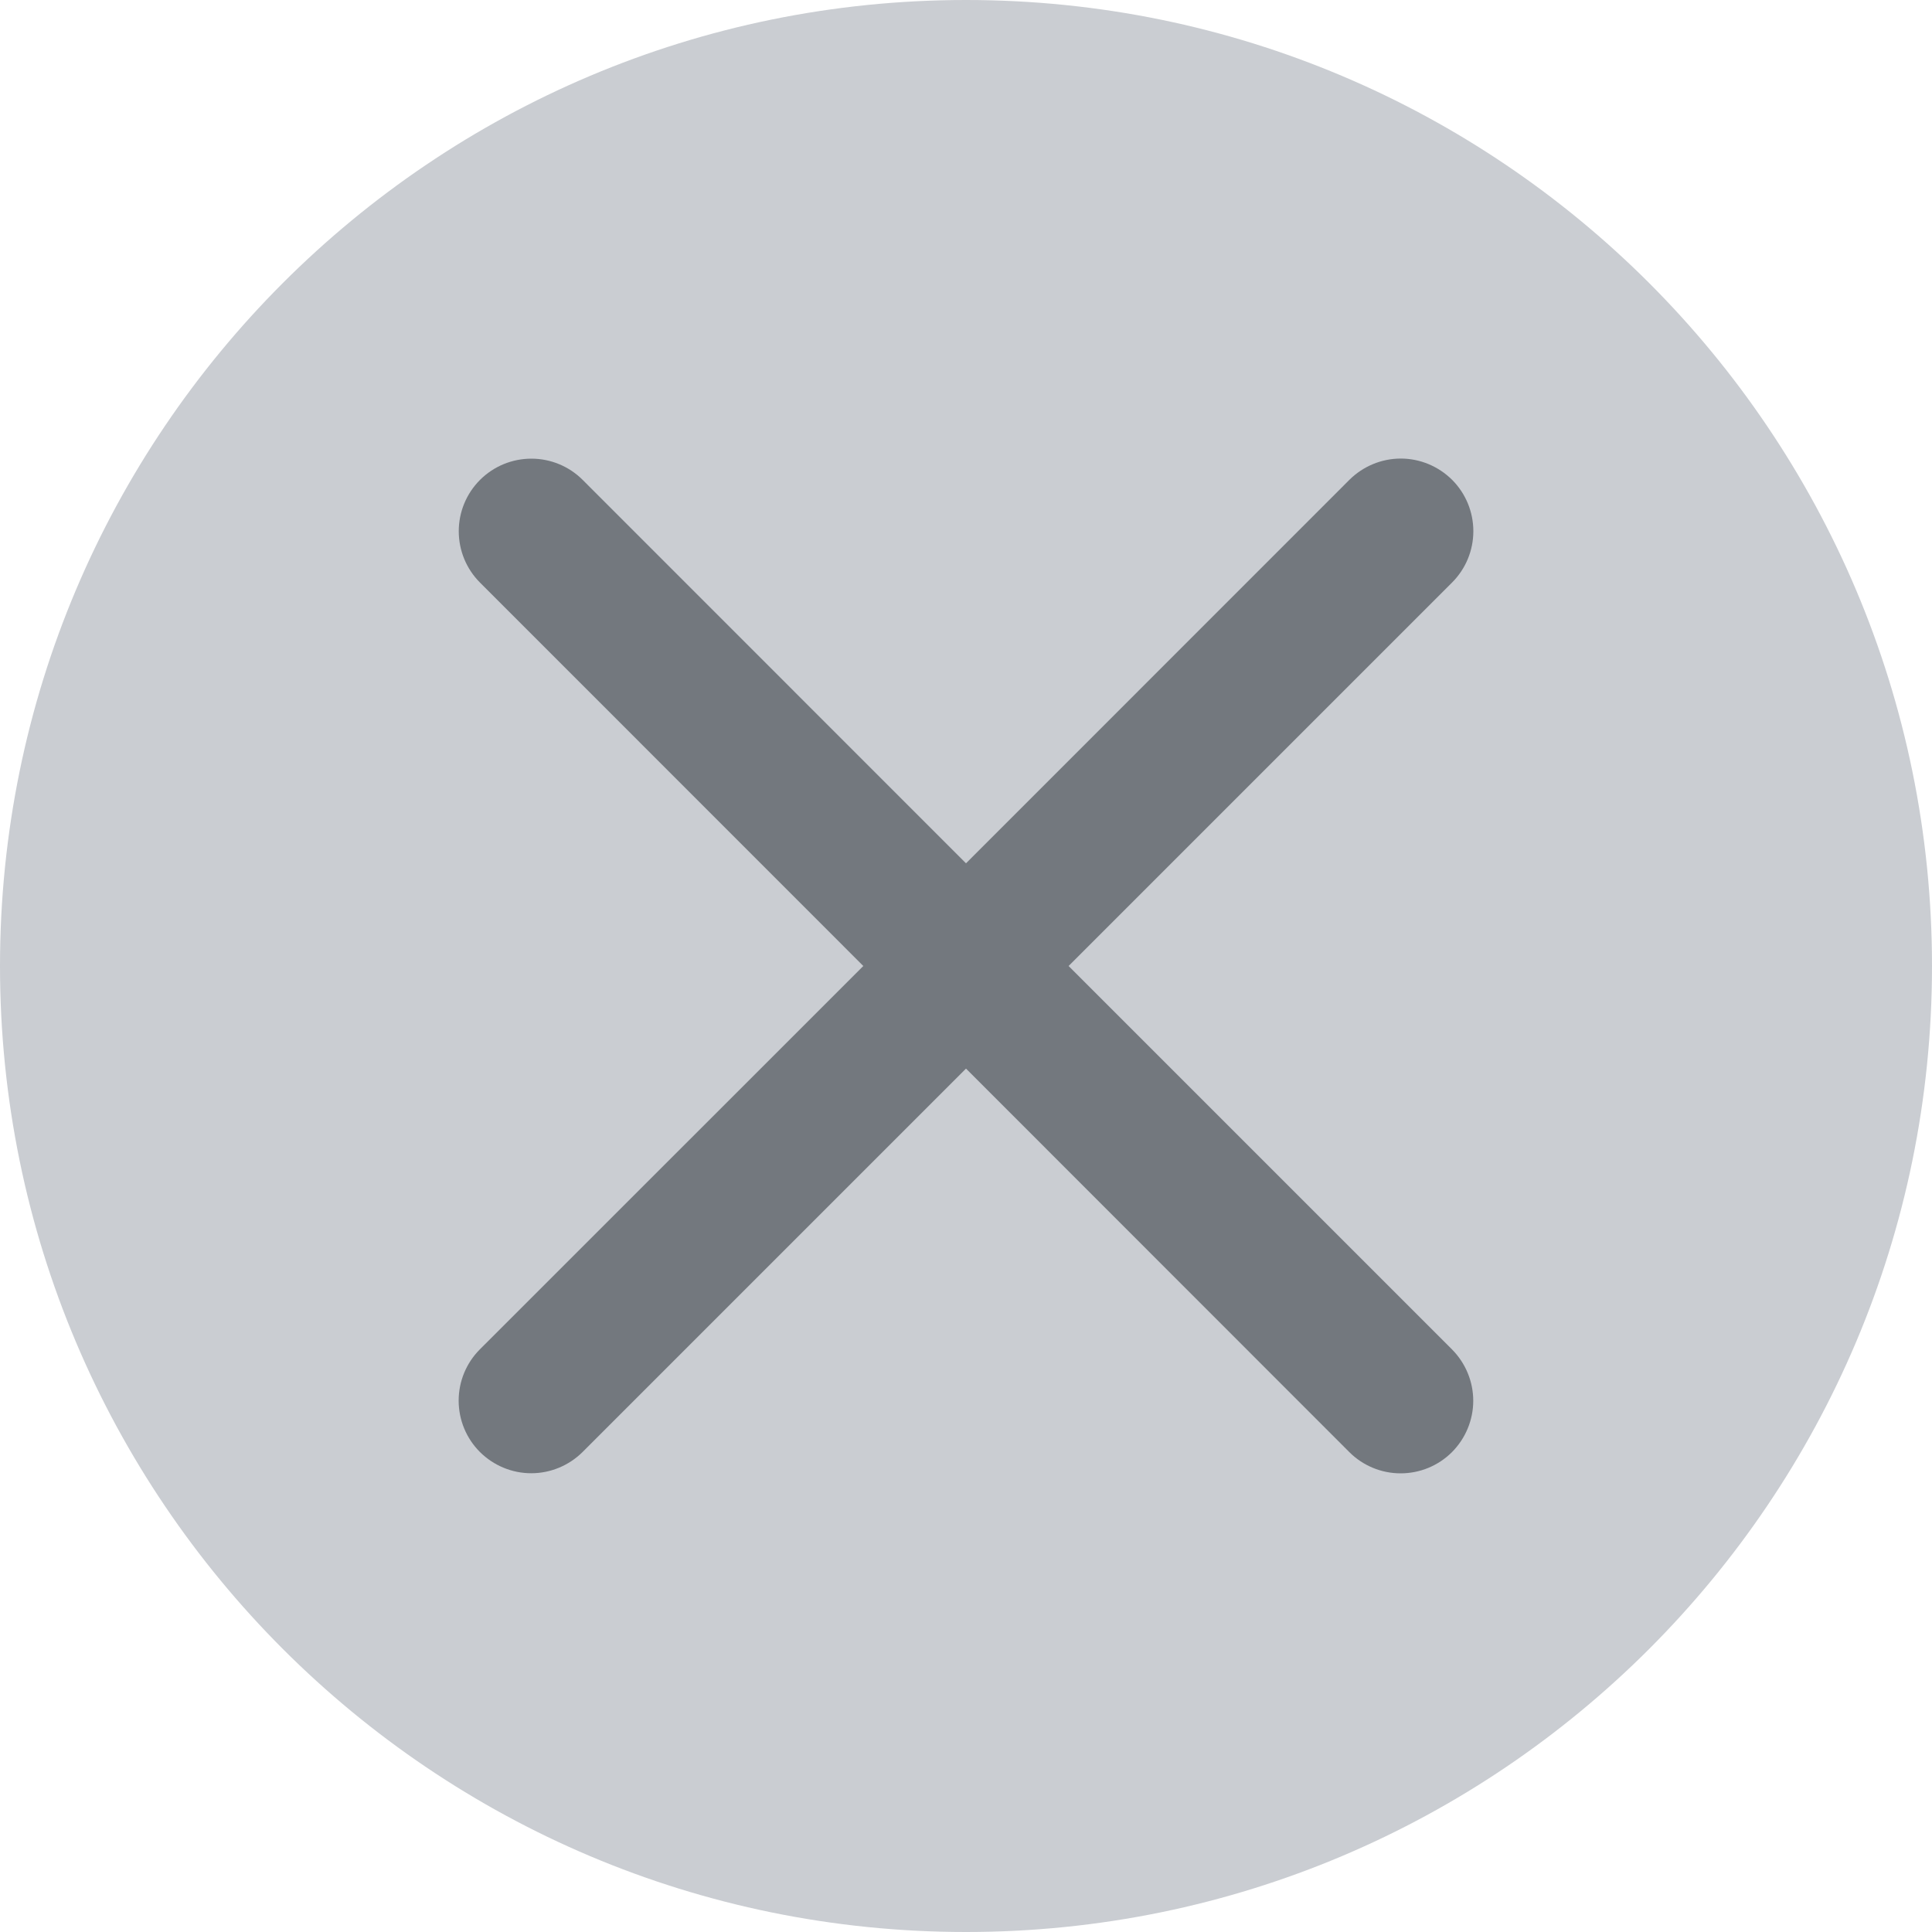
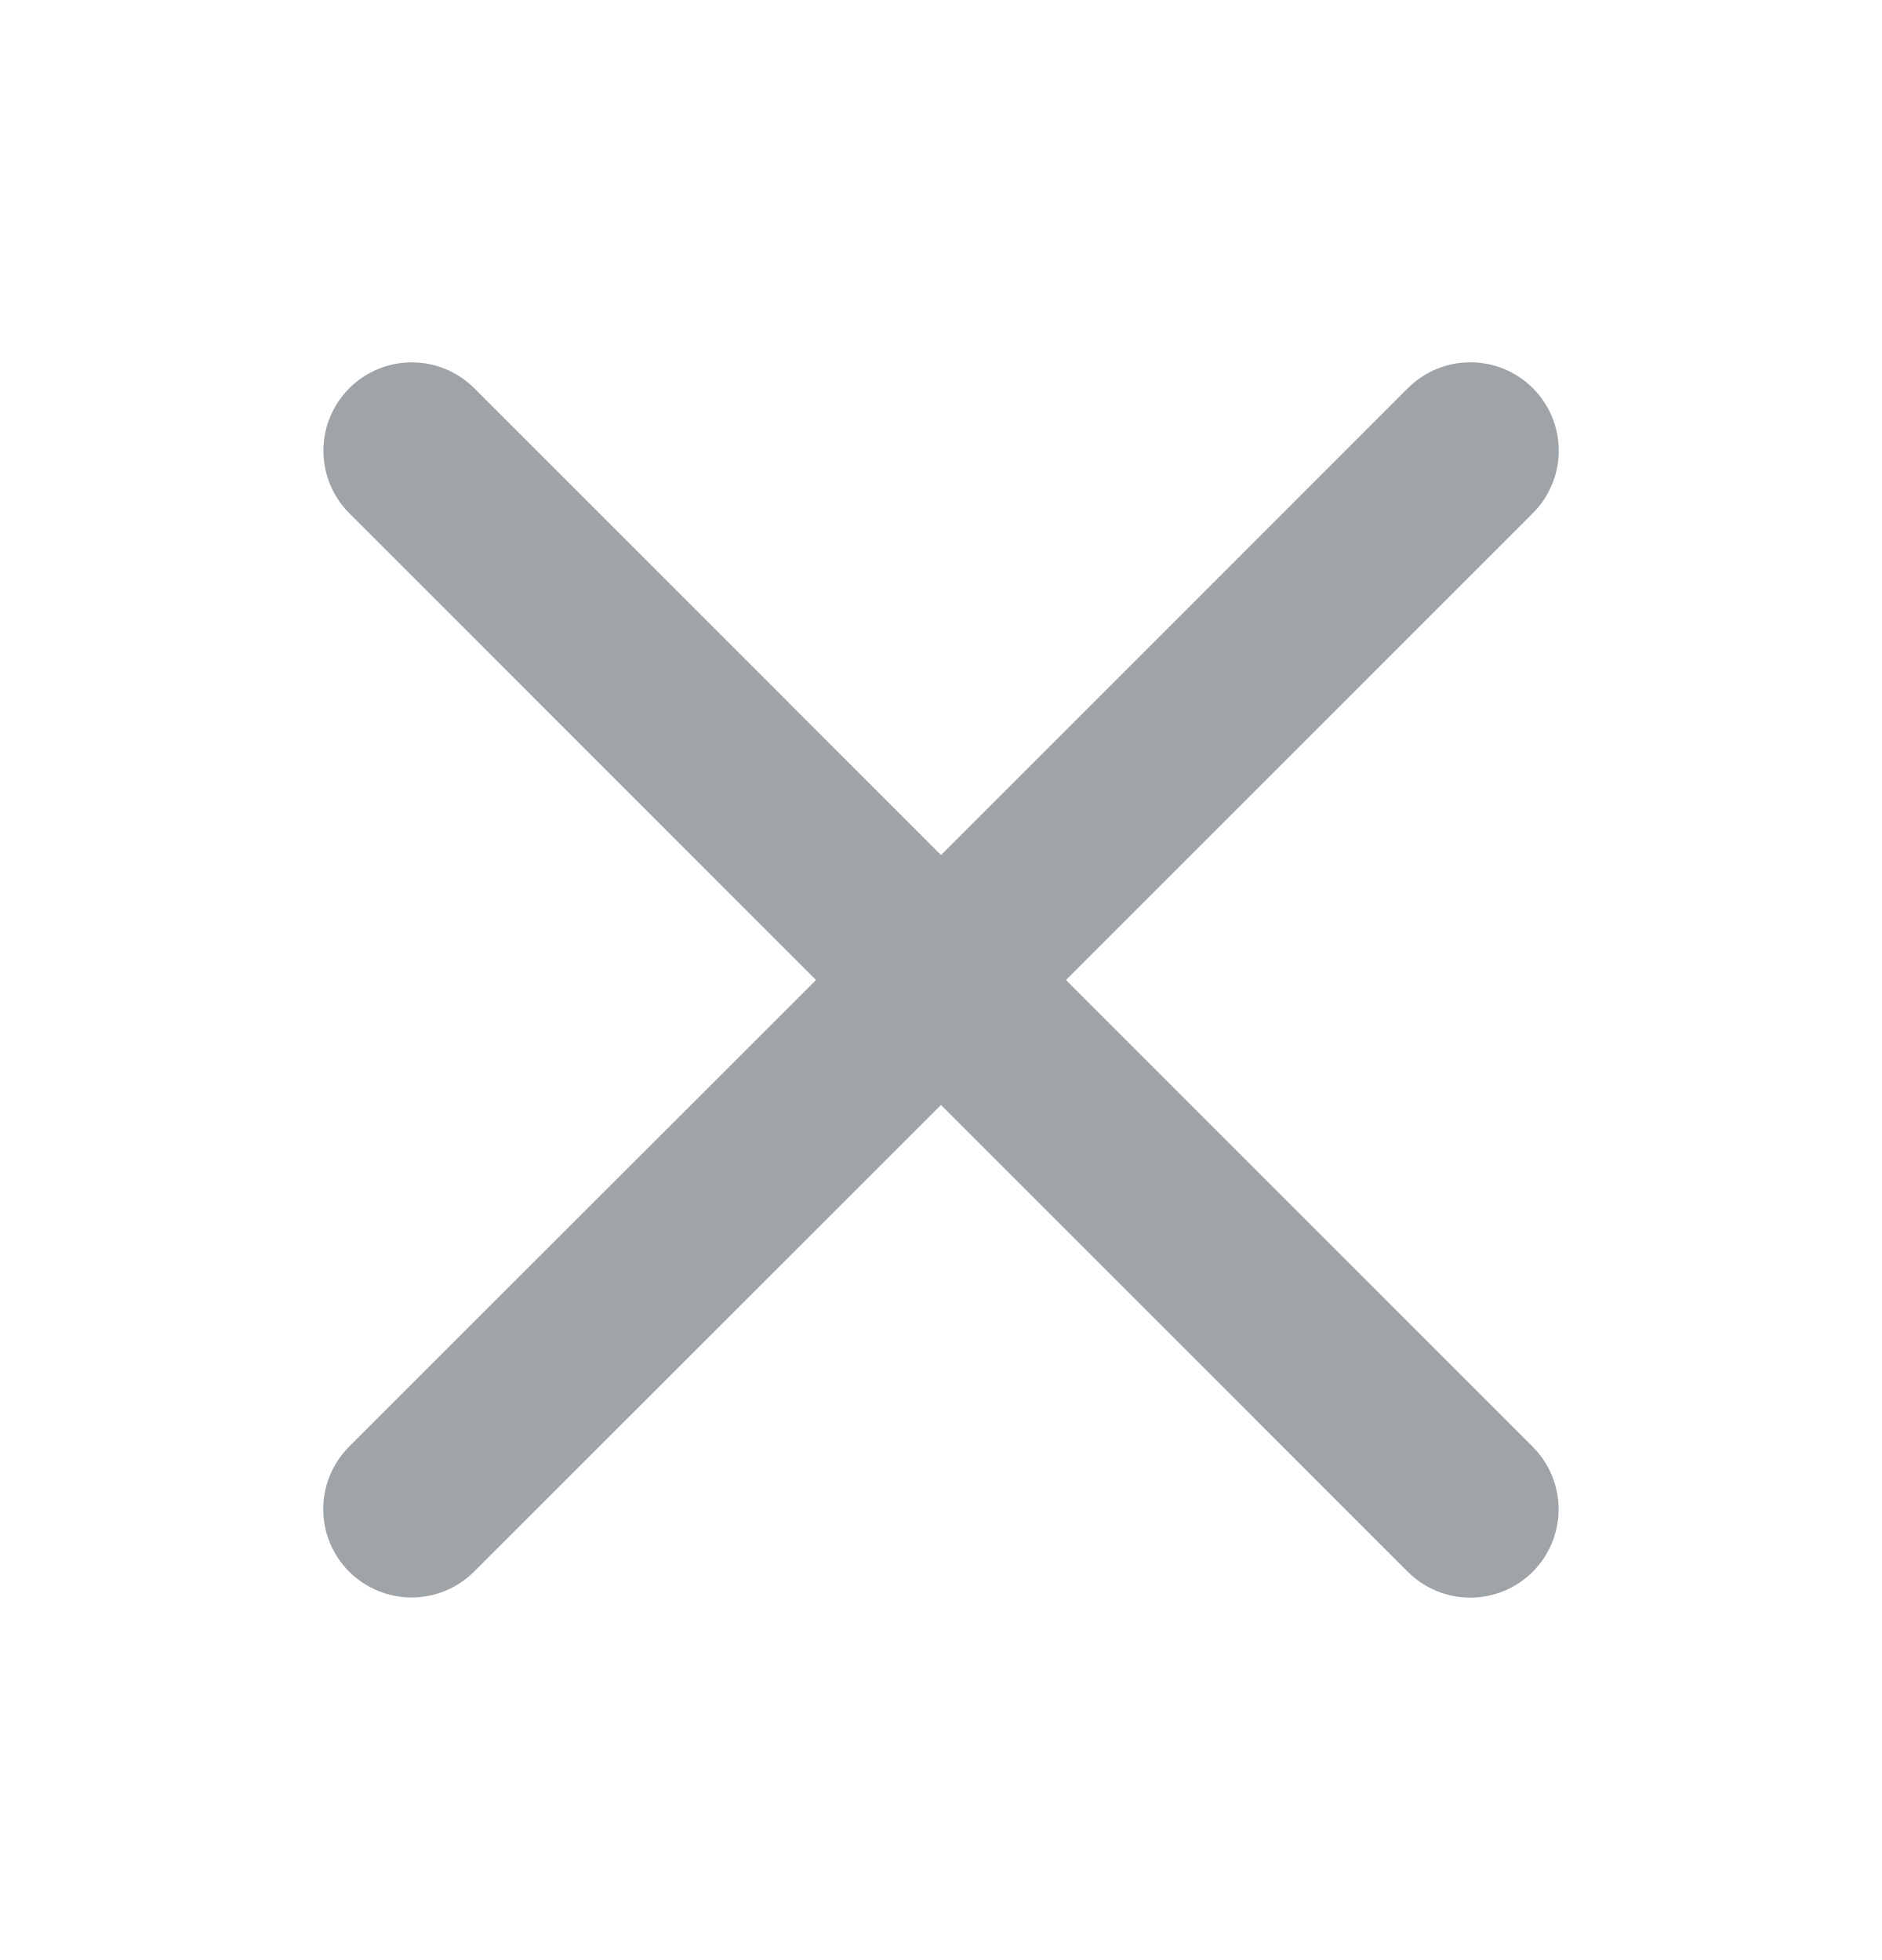
- <svg xmlns="http://www.w3.org/2000/svg" width="20" height="20" viewBox="0 0 20 20" fill="none">
-   <rect width="20" height="20" rx="10" fill="#CACDD2" />
-   <path d="M15.031 13.969C15.171 14.11 15.251 14.301 15.251 14.501C15.251 14.7 15.171 14.891 15.031 15.032C14.89 15.173 14.699 15.252 14.499 15.252C14.3 15.252 14.109 15.173 13.968 15.032L10 11.062L6.031 15.031C5.89 15.171 5.699 15.251 5.499 15.251C5.3 15.251 5.109 15.171 4.968 15.031C4.827 14.89 4.748 14.699 4.748 14.499C4.748 14.3 4.827 14.109 4.968 13.968L8.937 10L4.969 6.031C4.828 5.89 4.749 5.699 4.749 5.499C4.749 5.3 4.828 5.109 4.969 4.968C5.11 4.827 5.301 4.748 5.501 4.748C5.7 4.748 5.891 4.827 6.032 4.968L10 8.937L13.969 4.967C14.11 4.827 14.301 4.747 14.501 4.747C14.7 4.747 14.891 4.827 15.032 4.967C15.173 5.108 15.252 5.299 15.252 5.499C15.252 5.698 15.173 5.889 15.032 6.03L11.062 10L15.031 13.969Z" fill="#73787E" />
+ <svg xmlns="http://www.w3.org/2000/svg" width="24" height="25" viewBox="0 0 24 25" fill="none">
+   <path d="M19.546 18.454C19.757 18.665 19.876 18.952 19.876 19.251C19.876 19.55 19.757 19.836 19.546 20.048C19.335 20.259 19.048 20.378 18.749 20.378C18.45 20.378 18.163 20.259 17.952 20.048L12 14.094L6.046 20.046C5.835 20.257 5.548 20.376 5.249 20.376C4.95 20.376 4.663 20.257 4.452 20.046C4.241 19.835 4.122 19.548 4.122 19.249C4.122 18.95 4.241 18.663 4.452 18.452L10.406 12.5L4.454 6.546C4.243 6.335 4.124 6.048 4.124 5.749C4.124 5.45 4.243 5.164 4.454 4.952C4.665 4.741 4.952 4.622 5.251 4.622C5.55 4.622 5.836 4.741 6.048 4.952L12 10.906L17.954 4.951C18.165 4.74 18.452 4.621 18.751 4.621C19.05 4.621 19.336 4.74 19.548 4.951C19.759 5.163 19.878 5.449 19.878 5.748C19.878 6.047 19.759 6.334 19.548 6.545L13.594 12.5L19.546 18.454Z" fill="#9FA4A9" />
</svg>
